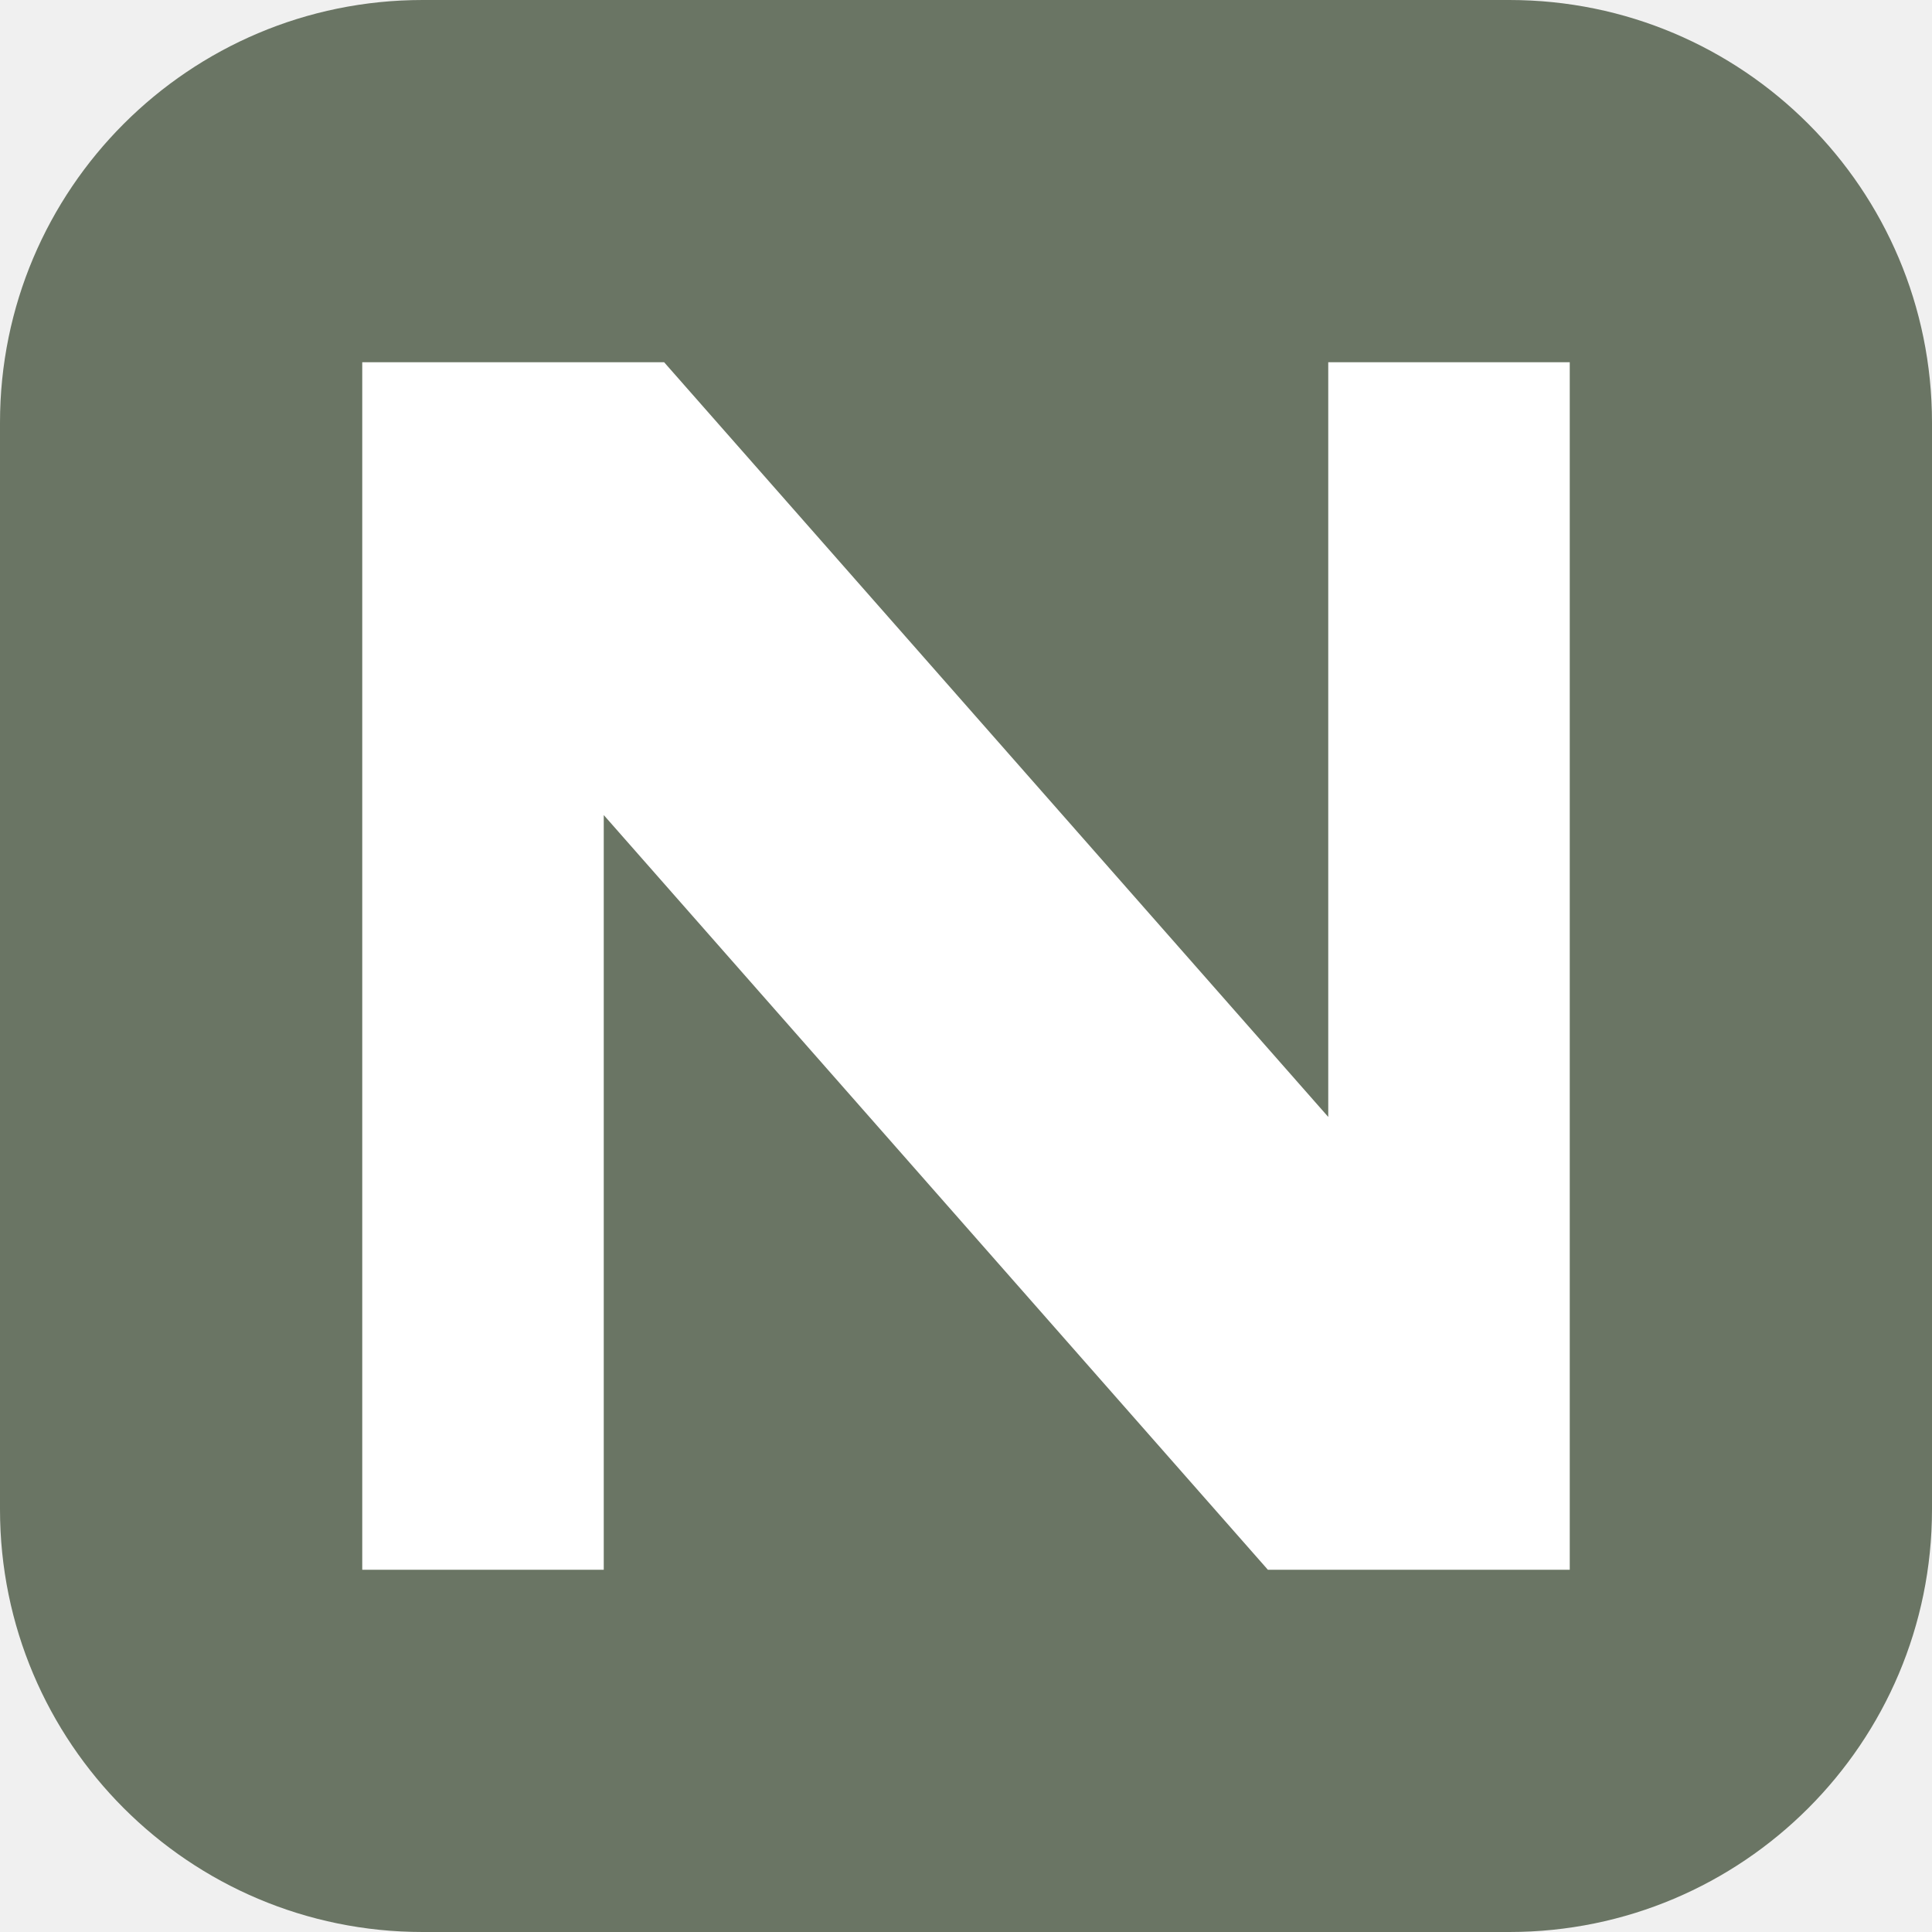
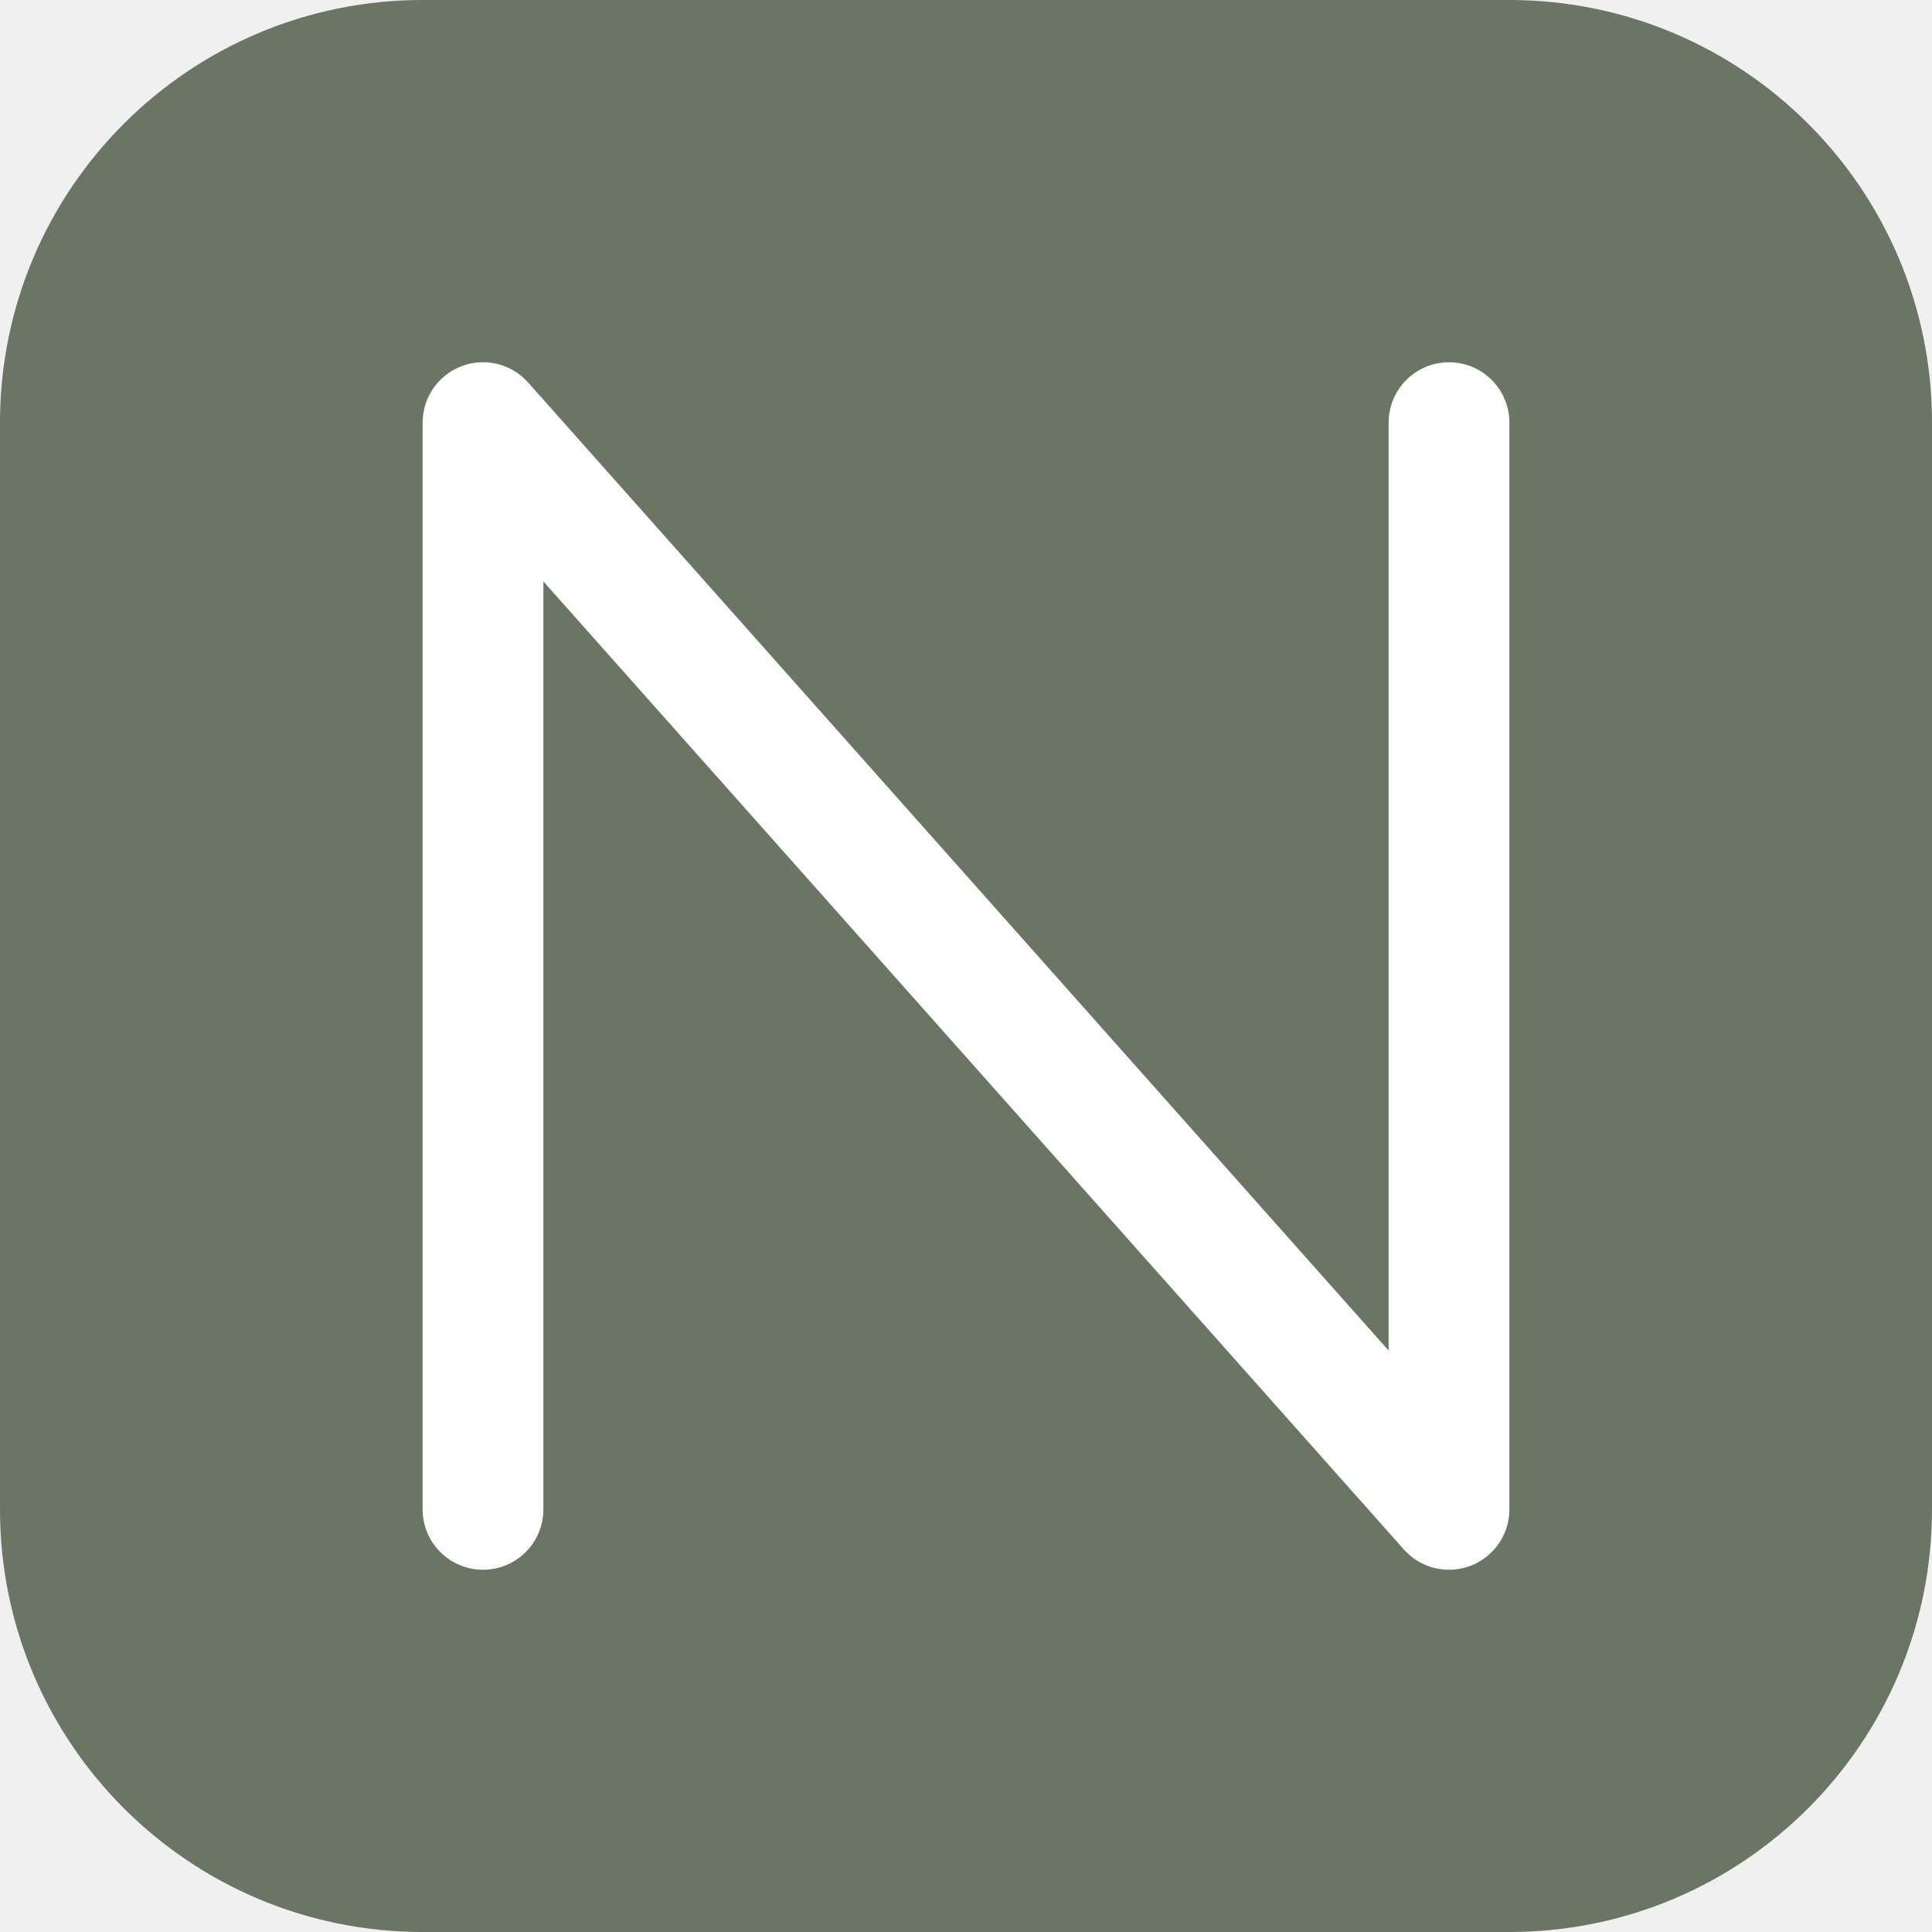
<svg xmlns="http://www.w3.org/2000/svg" viewBox="0 0 32 32">
  <rect width="32" height="32" rx="7" fill="#6a7564" />
-   <path d="M6,6 L6,26 L10,26 L10,13.5 L21,26 L26,26 L26,6 L22,6 L22,18.5 L11,6 Z" fill="#FFFFFF" />
+   <path d="M8,25 L8,7 L24,25 L24,7" fill="none" stroke="#FFFFFF" stroke-width="2" stroke-linecap="round" stroke-linejoin="round" />
</svg>
